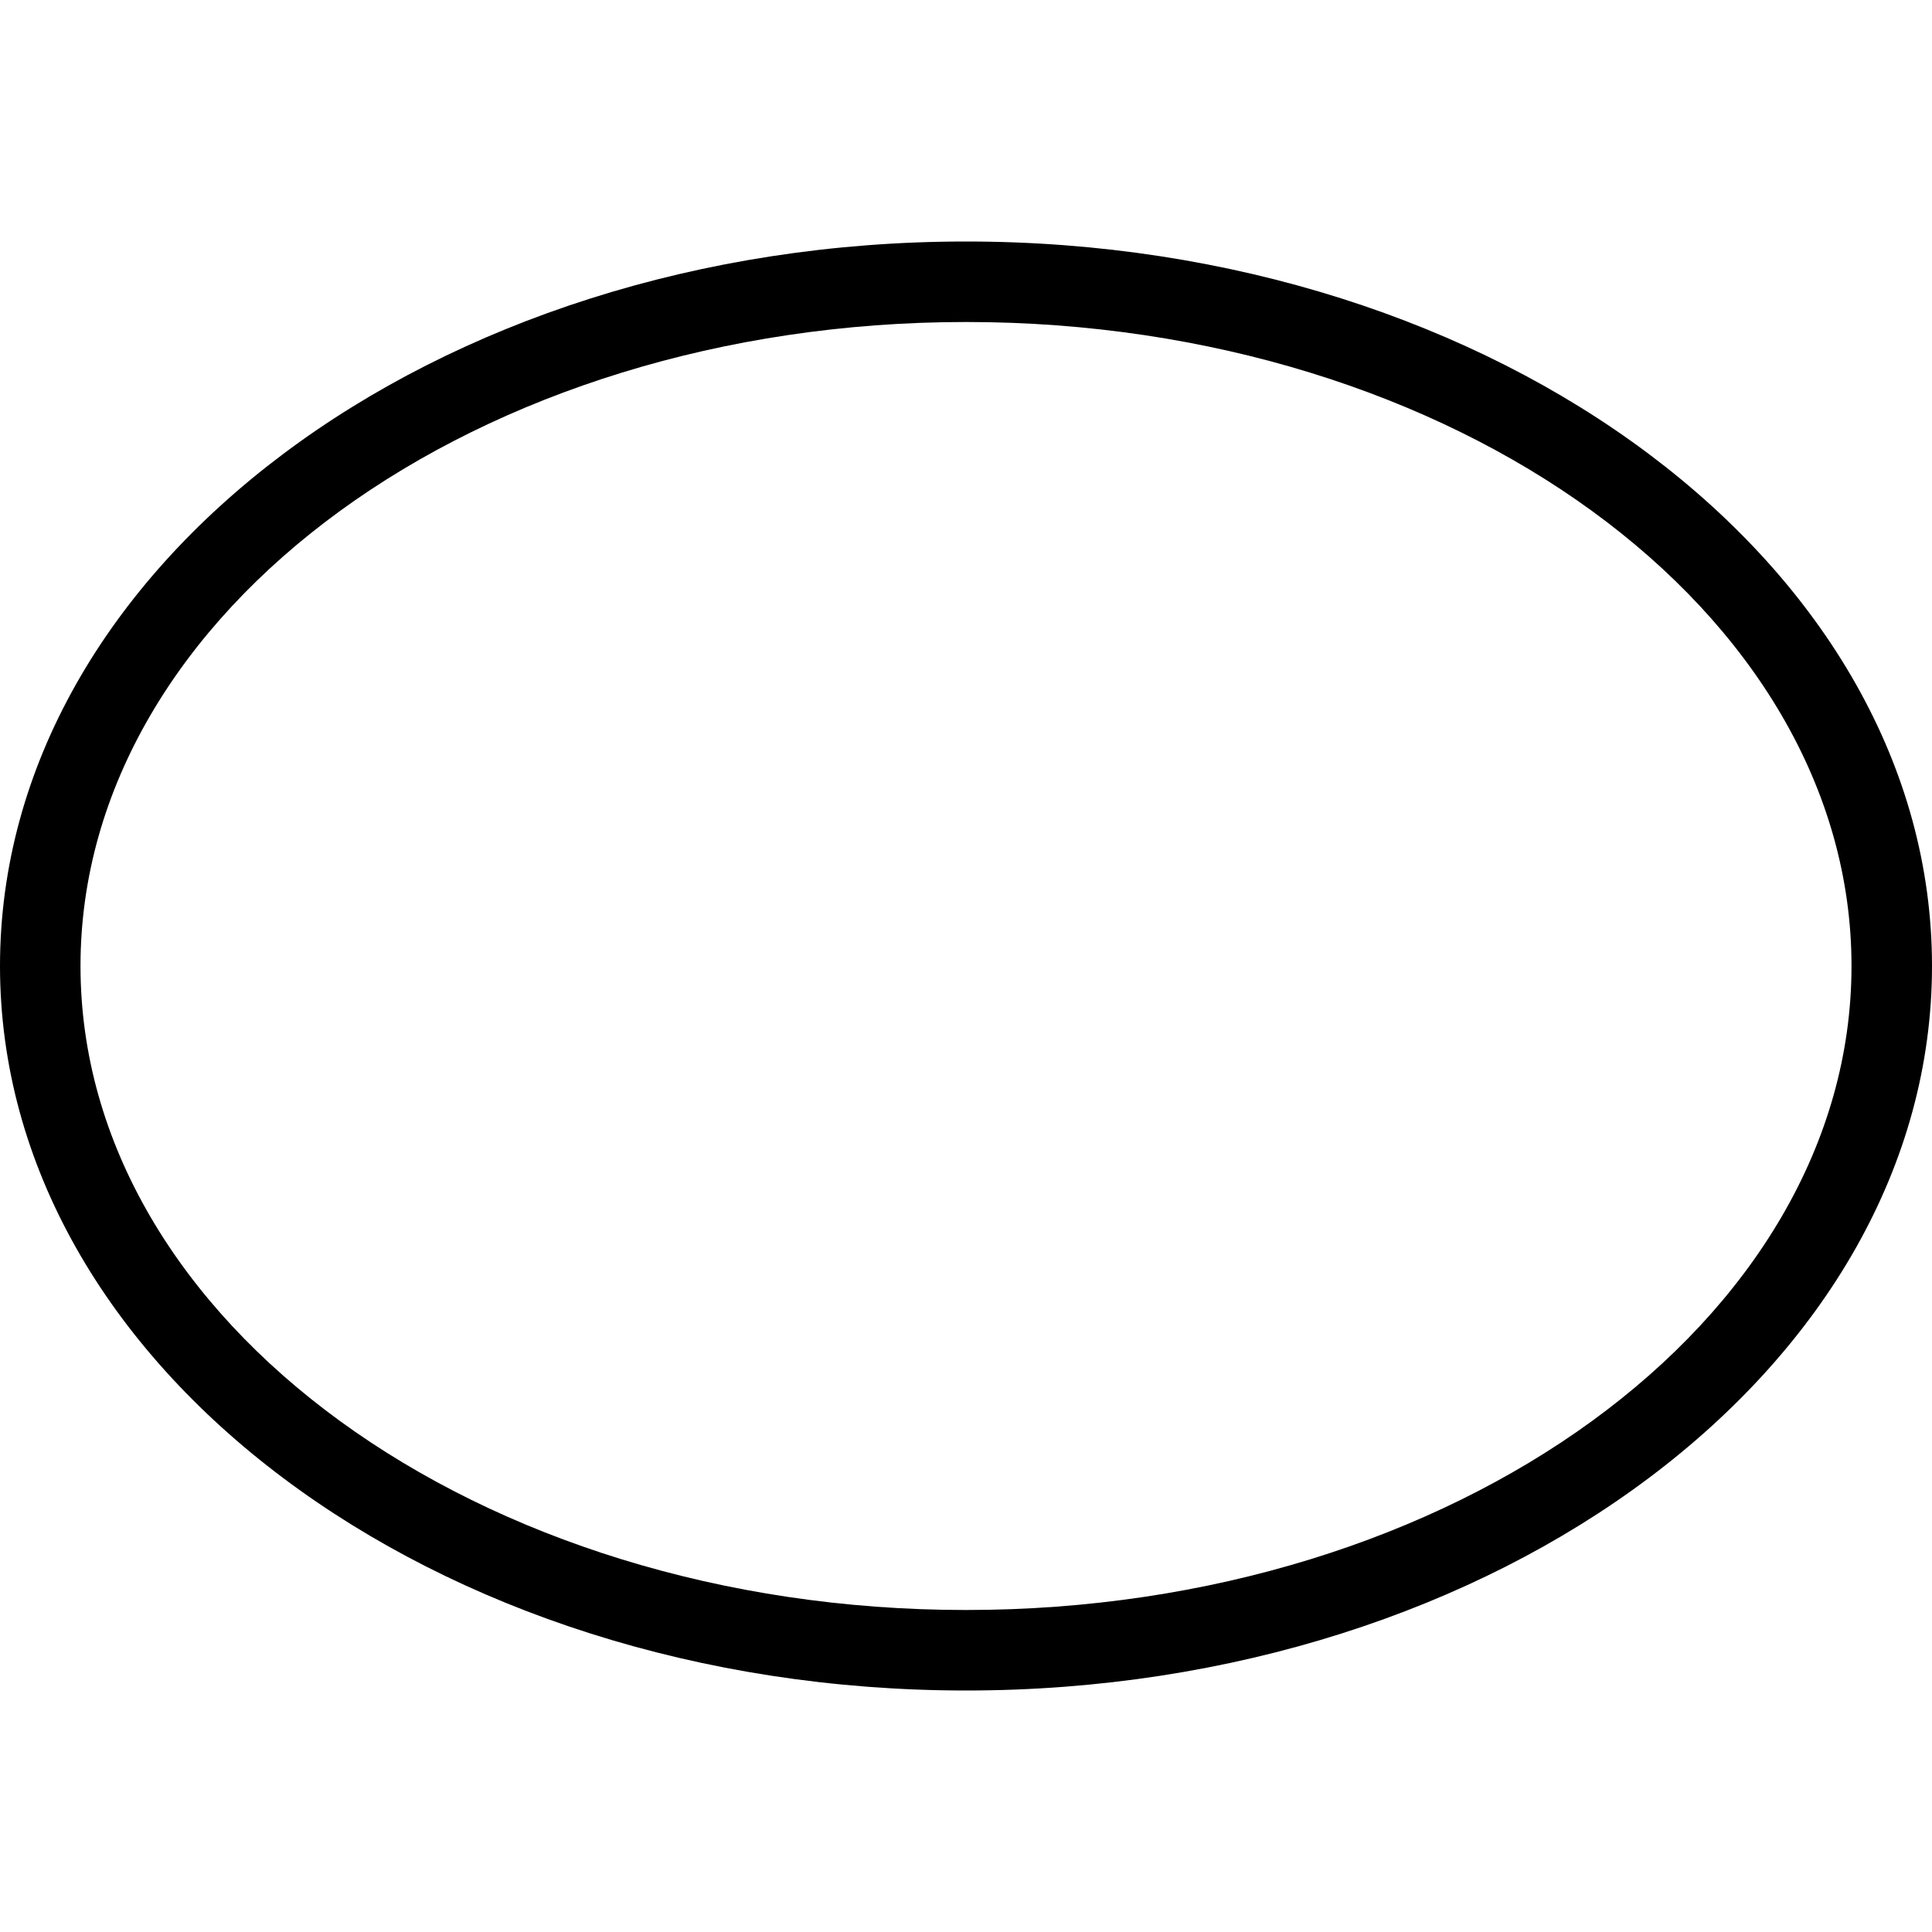
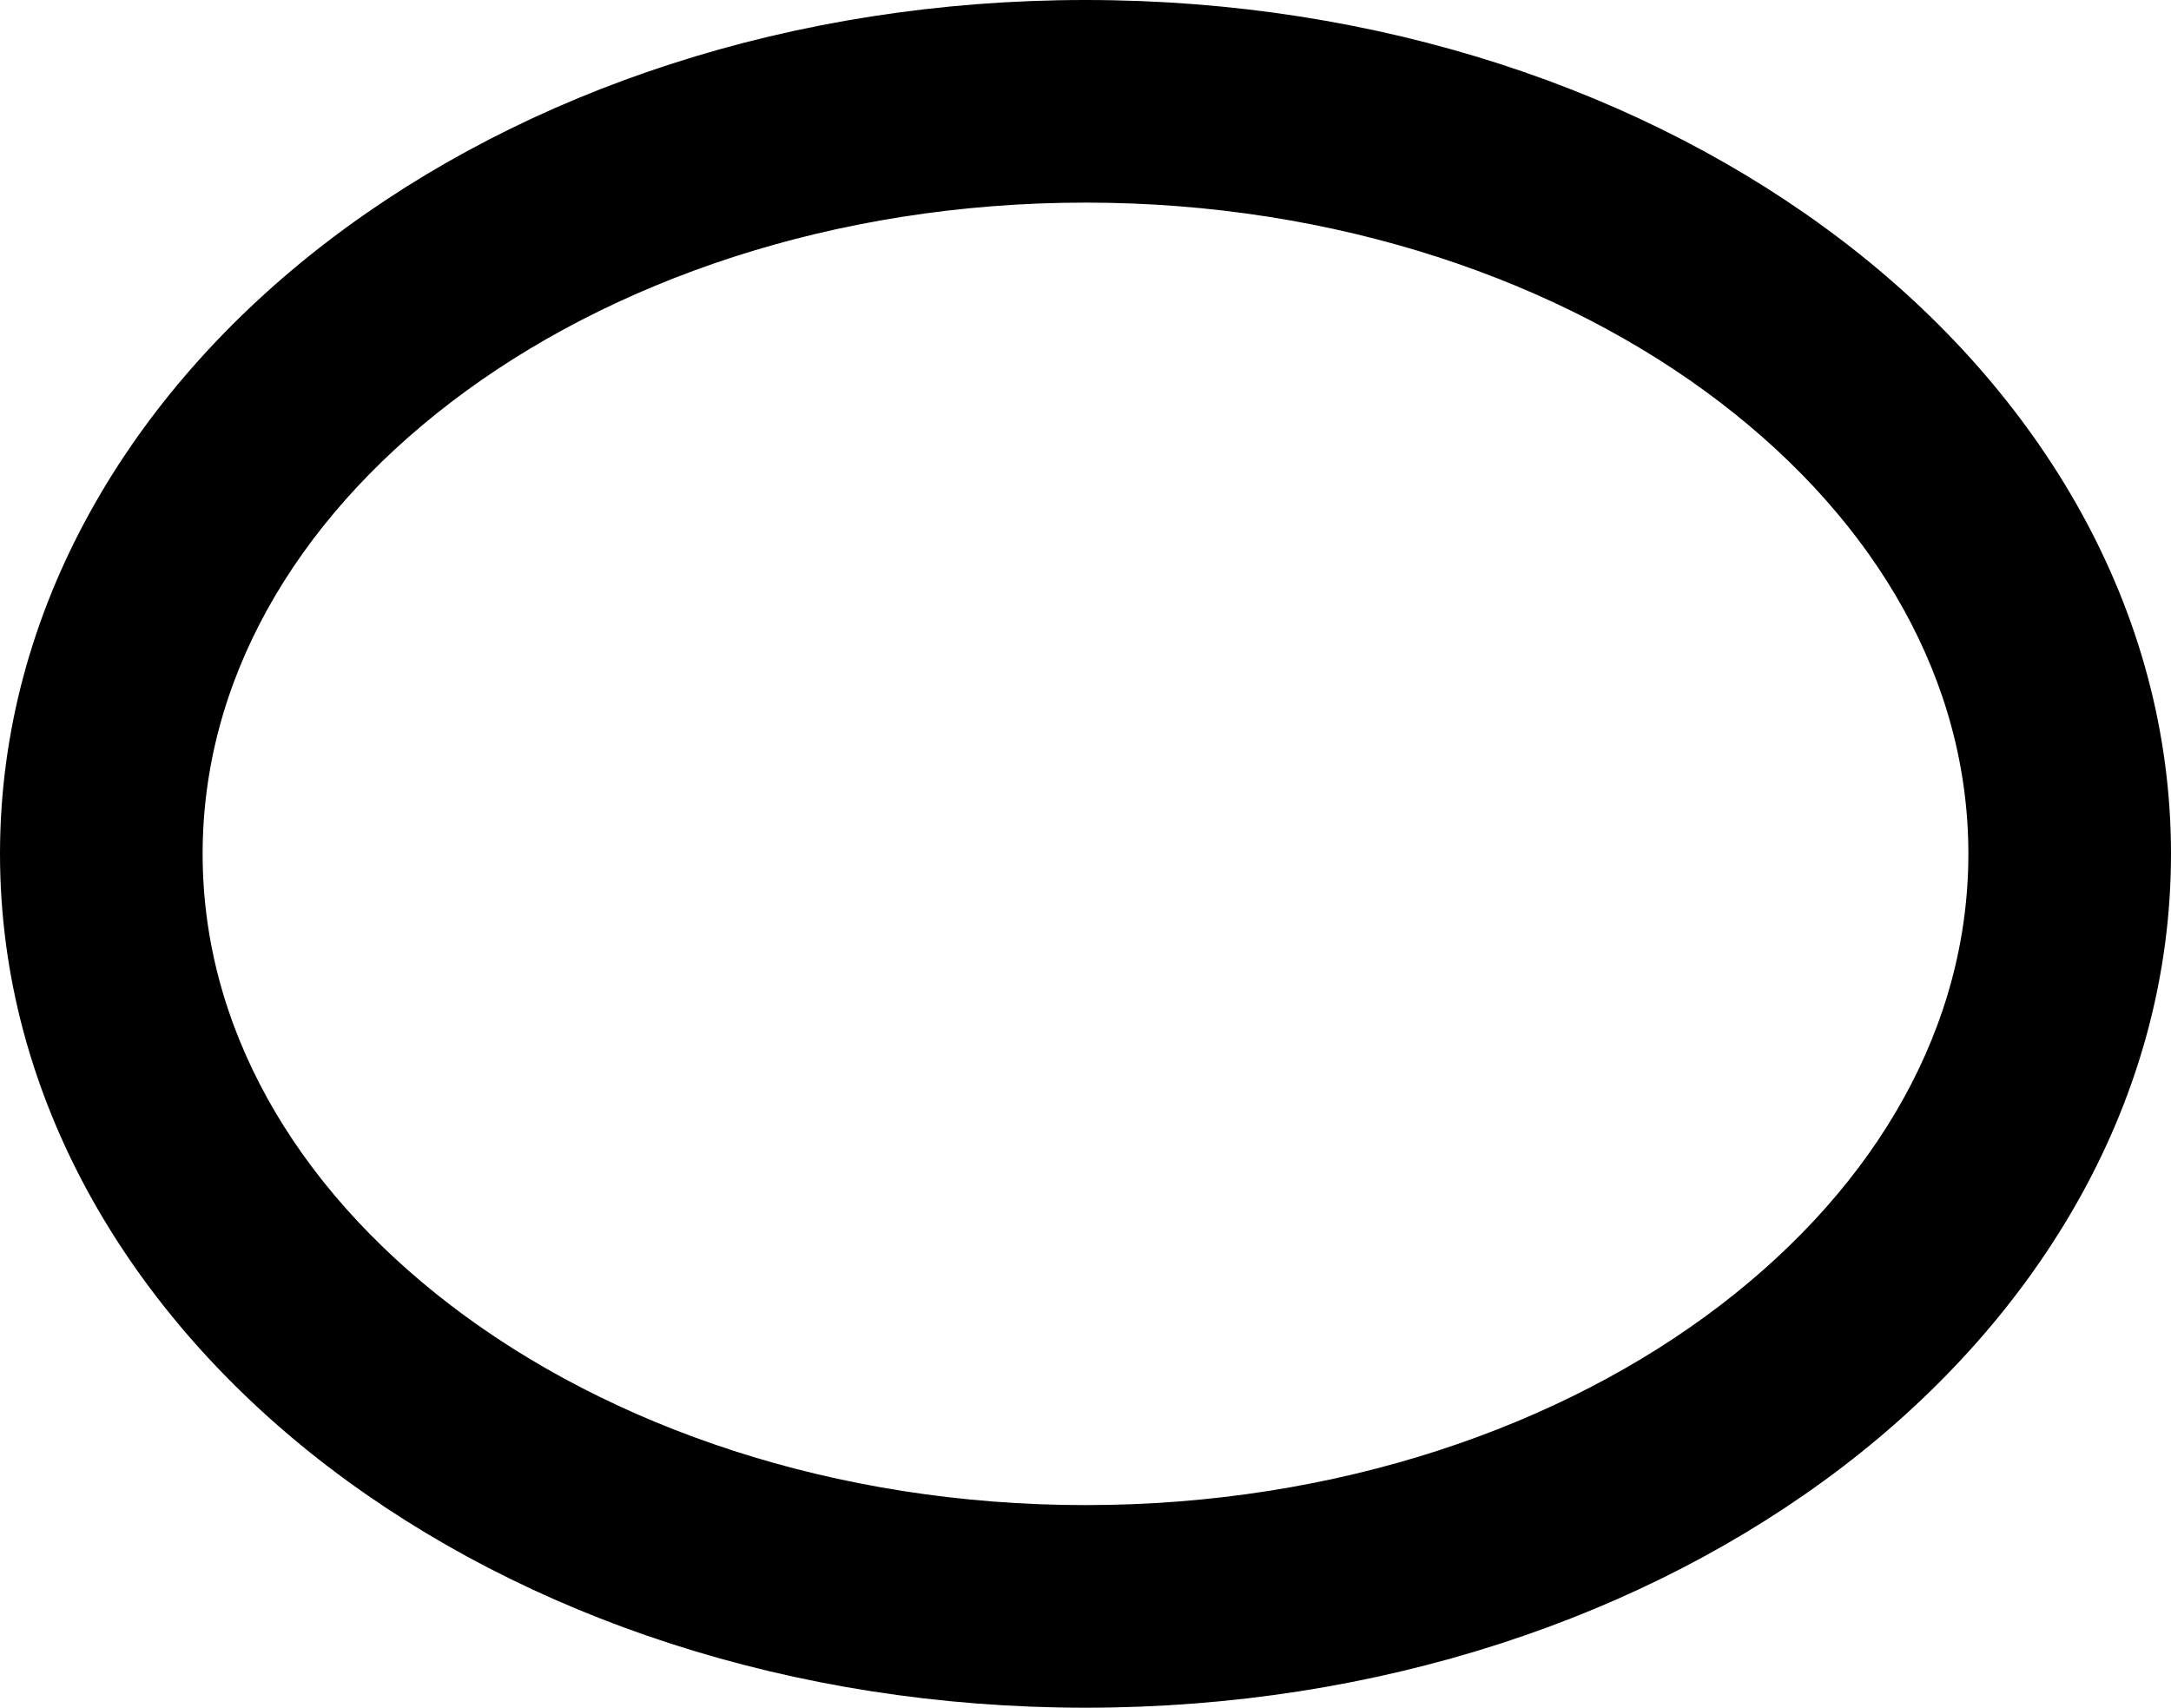
- <svg xmlns="http://www.w3.org/2000/svg" fill="#000000" width="800px" height="800px" viewBox="0 0 24 24">
-   <path stroke-width="35" d="M12 21c-6.617 0-12-4.037-12-9s5.383-9 12-9 12 4.037 12 9-5.383 9-12 9zm0-17C5.935 4 1 7.589 1 12s4.935 8 11 8 11-3.589 11-8-4.935-8-11-8z" />
+ <svg xmlns="http://www.w3.org/2000/svg" width="750" height="590" viewBox="0 0 750 590" fill="none">
+   <path d="M375 7.5C275.481 7.5 184.715 38.157 117.866 89.277C51.005 140.406 7.5 213.316 7.5 295C7.5 376.684 51.005 449.594 117.866 500.723C184.715 551.843 275.481 582.5 375 582.5C474.519 582.5 565.285 551.843 632.134 500.723C698.996 449.594 742.5 376.684 742.5 295C742.5 213.316 698.996 140.406 632.134 89.277C565.285 38.157 474.519 7.5 375 7.5ZM375 62.5C463.256 62.5 542.517 90.006 598.725 132.989C654.933 175.971 687.5 233.104 687.5 295C687.5 356.896 654.933 414.029 598.725 457.011C542.517 499.994 463.256 527.5 375 527.5C286.744 527.5 207.483 499.994 151.275 457.011C95.067 414.029 62.5 356.896 62.5 295C62.5 233.104 95.067 175.971 151.275 132.989C207.483 90.006 286.744 62.5 375 62.5Z" fill="black" stroke="black" stroke-width="15" />
</svg>
